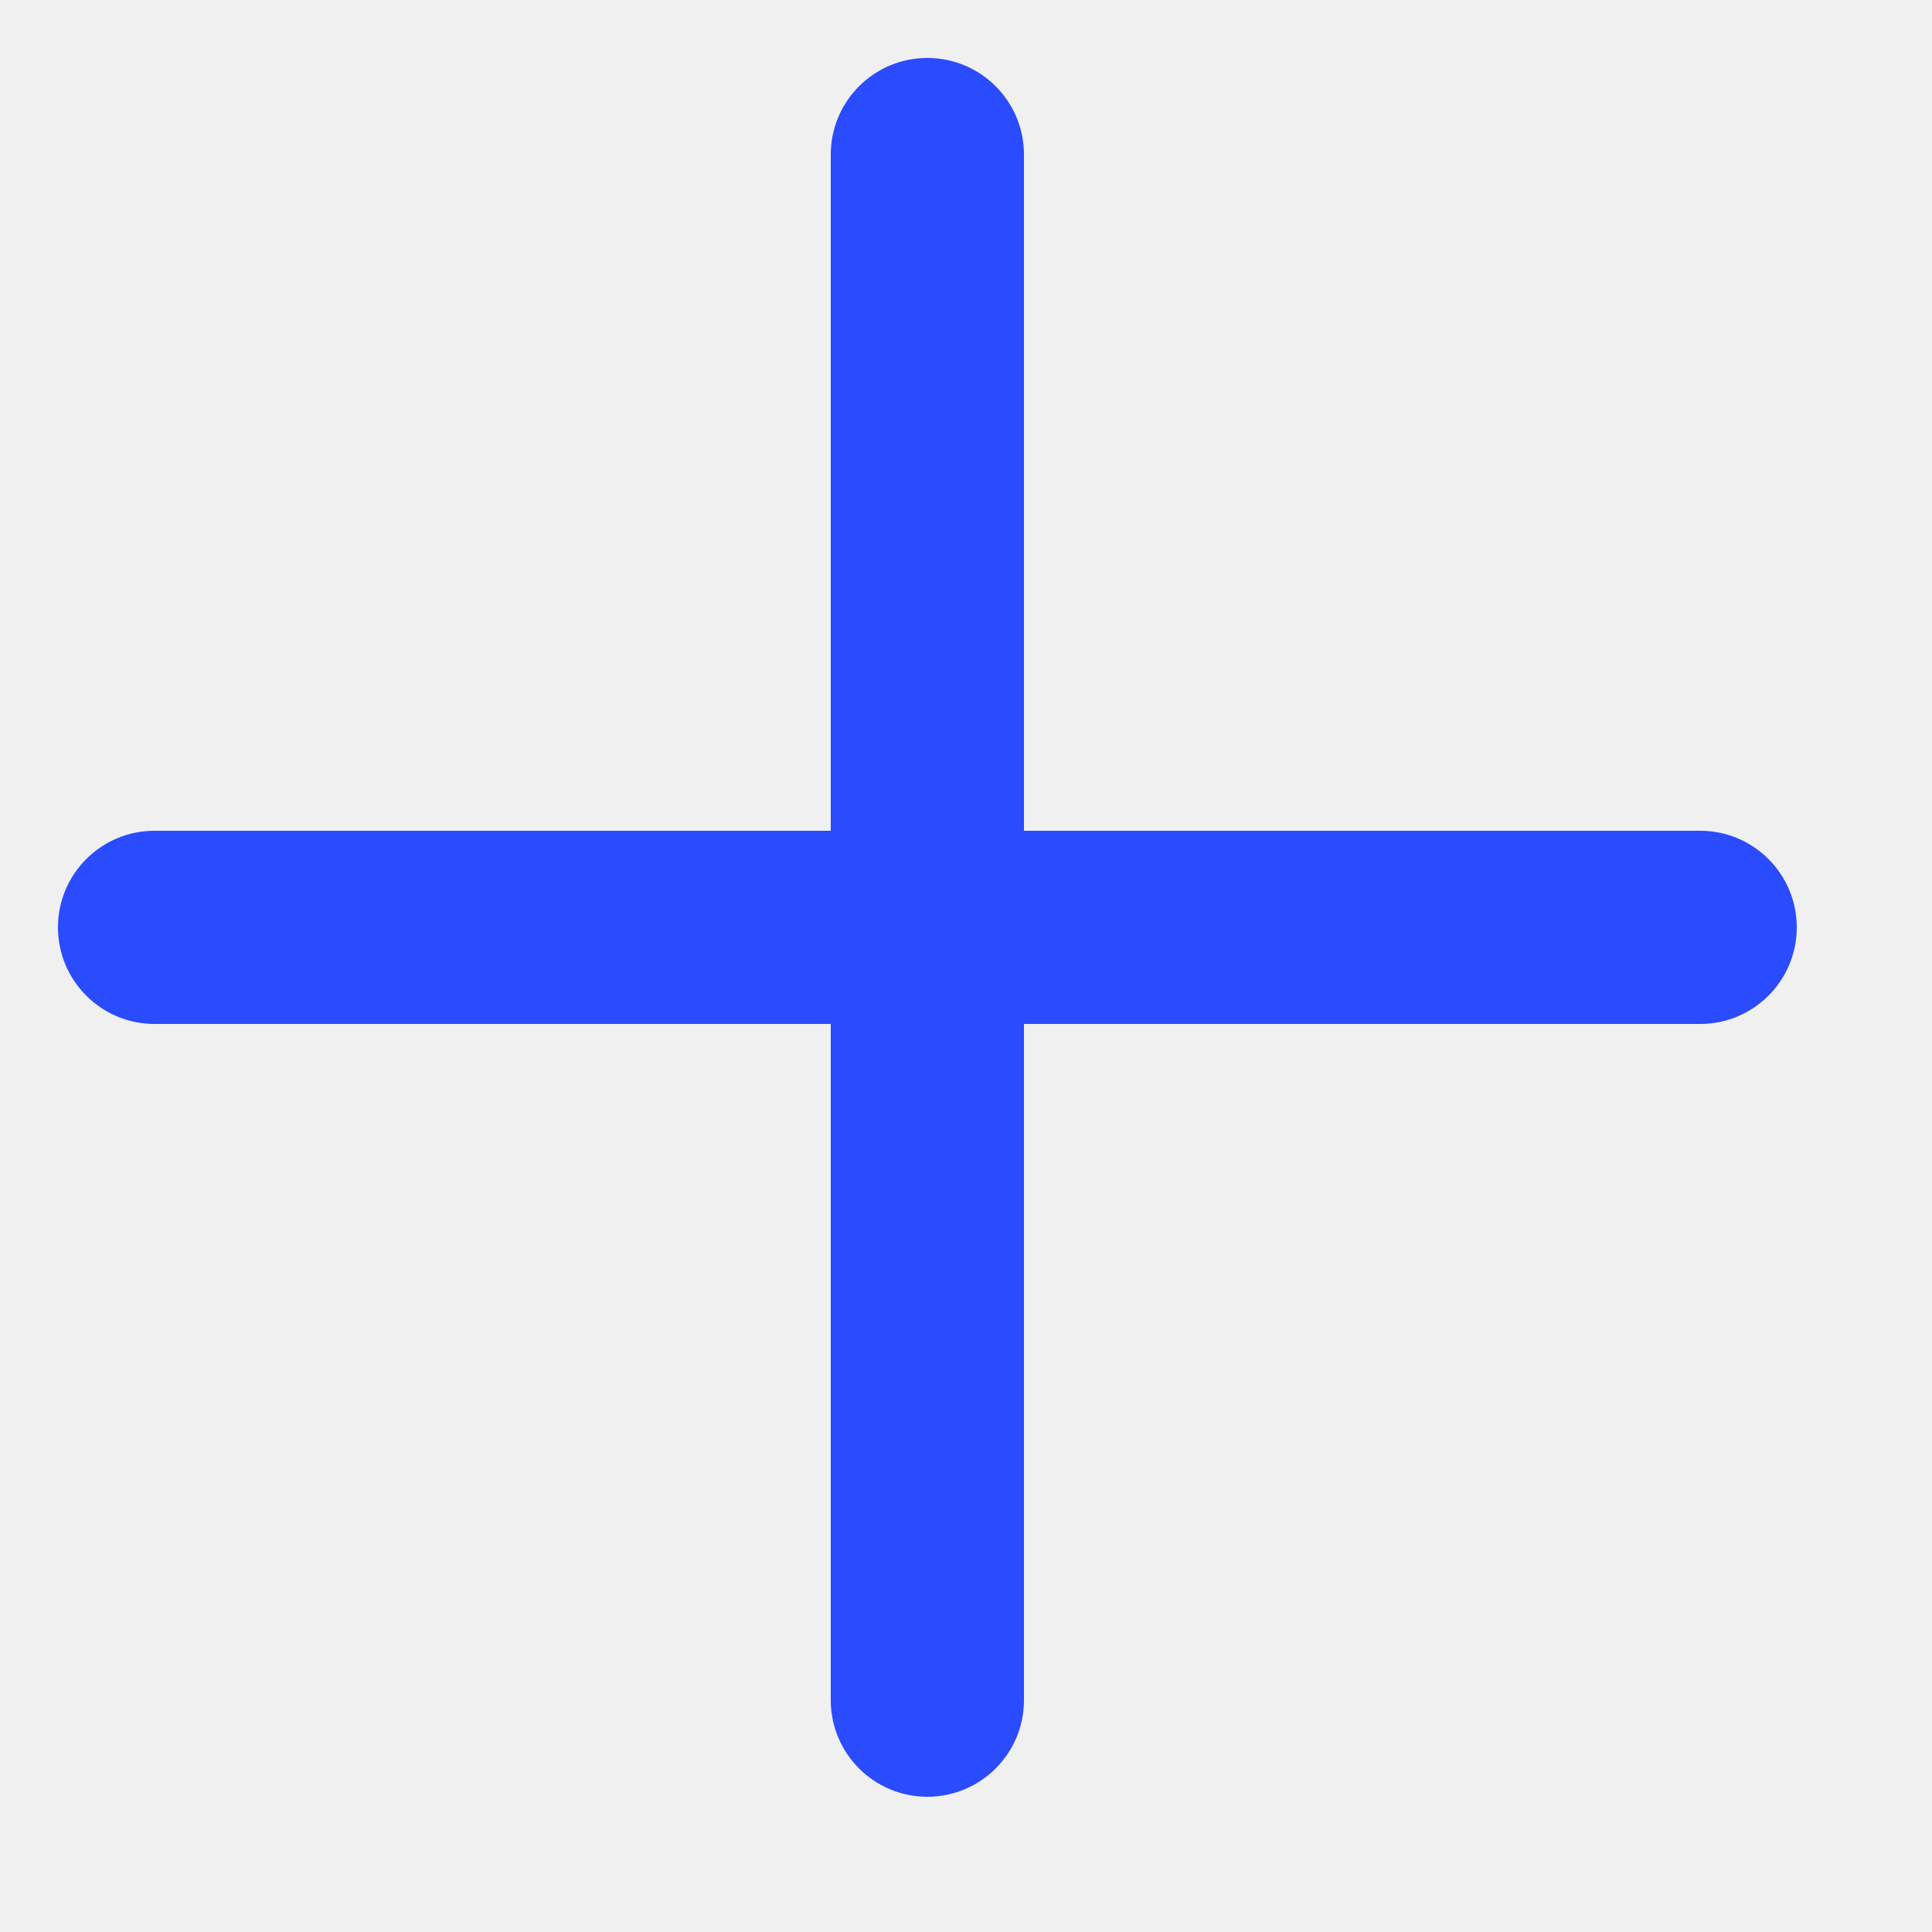
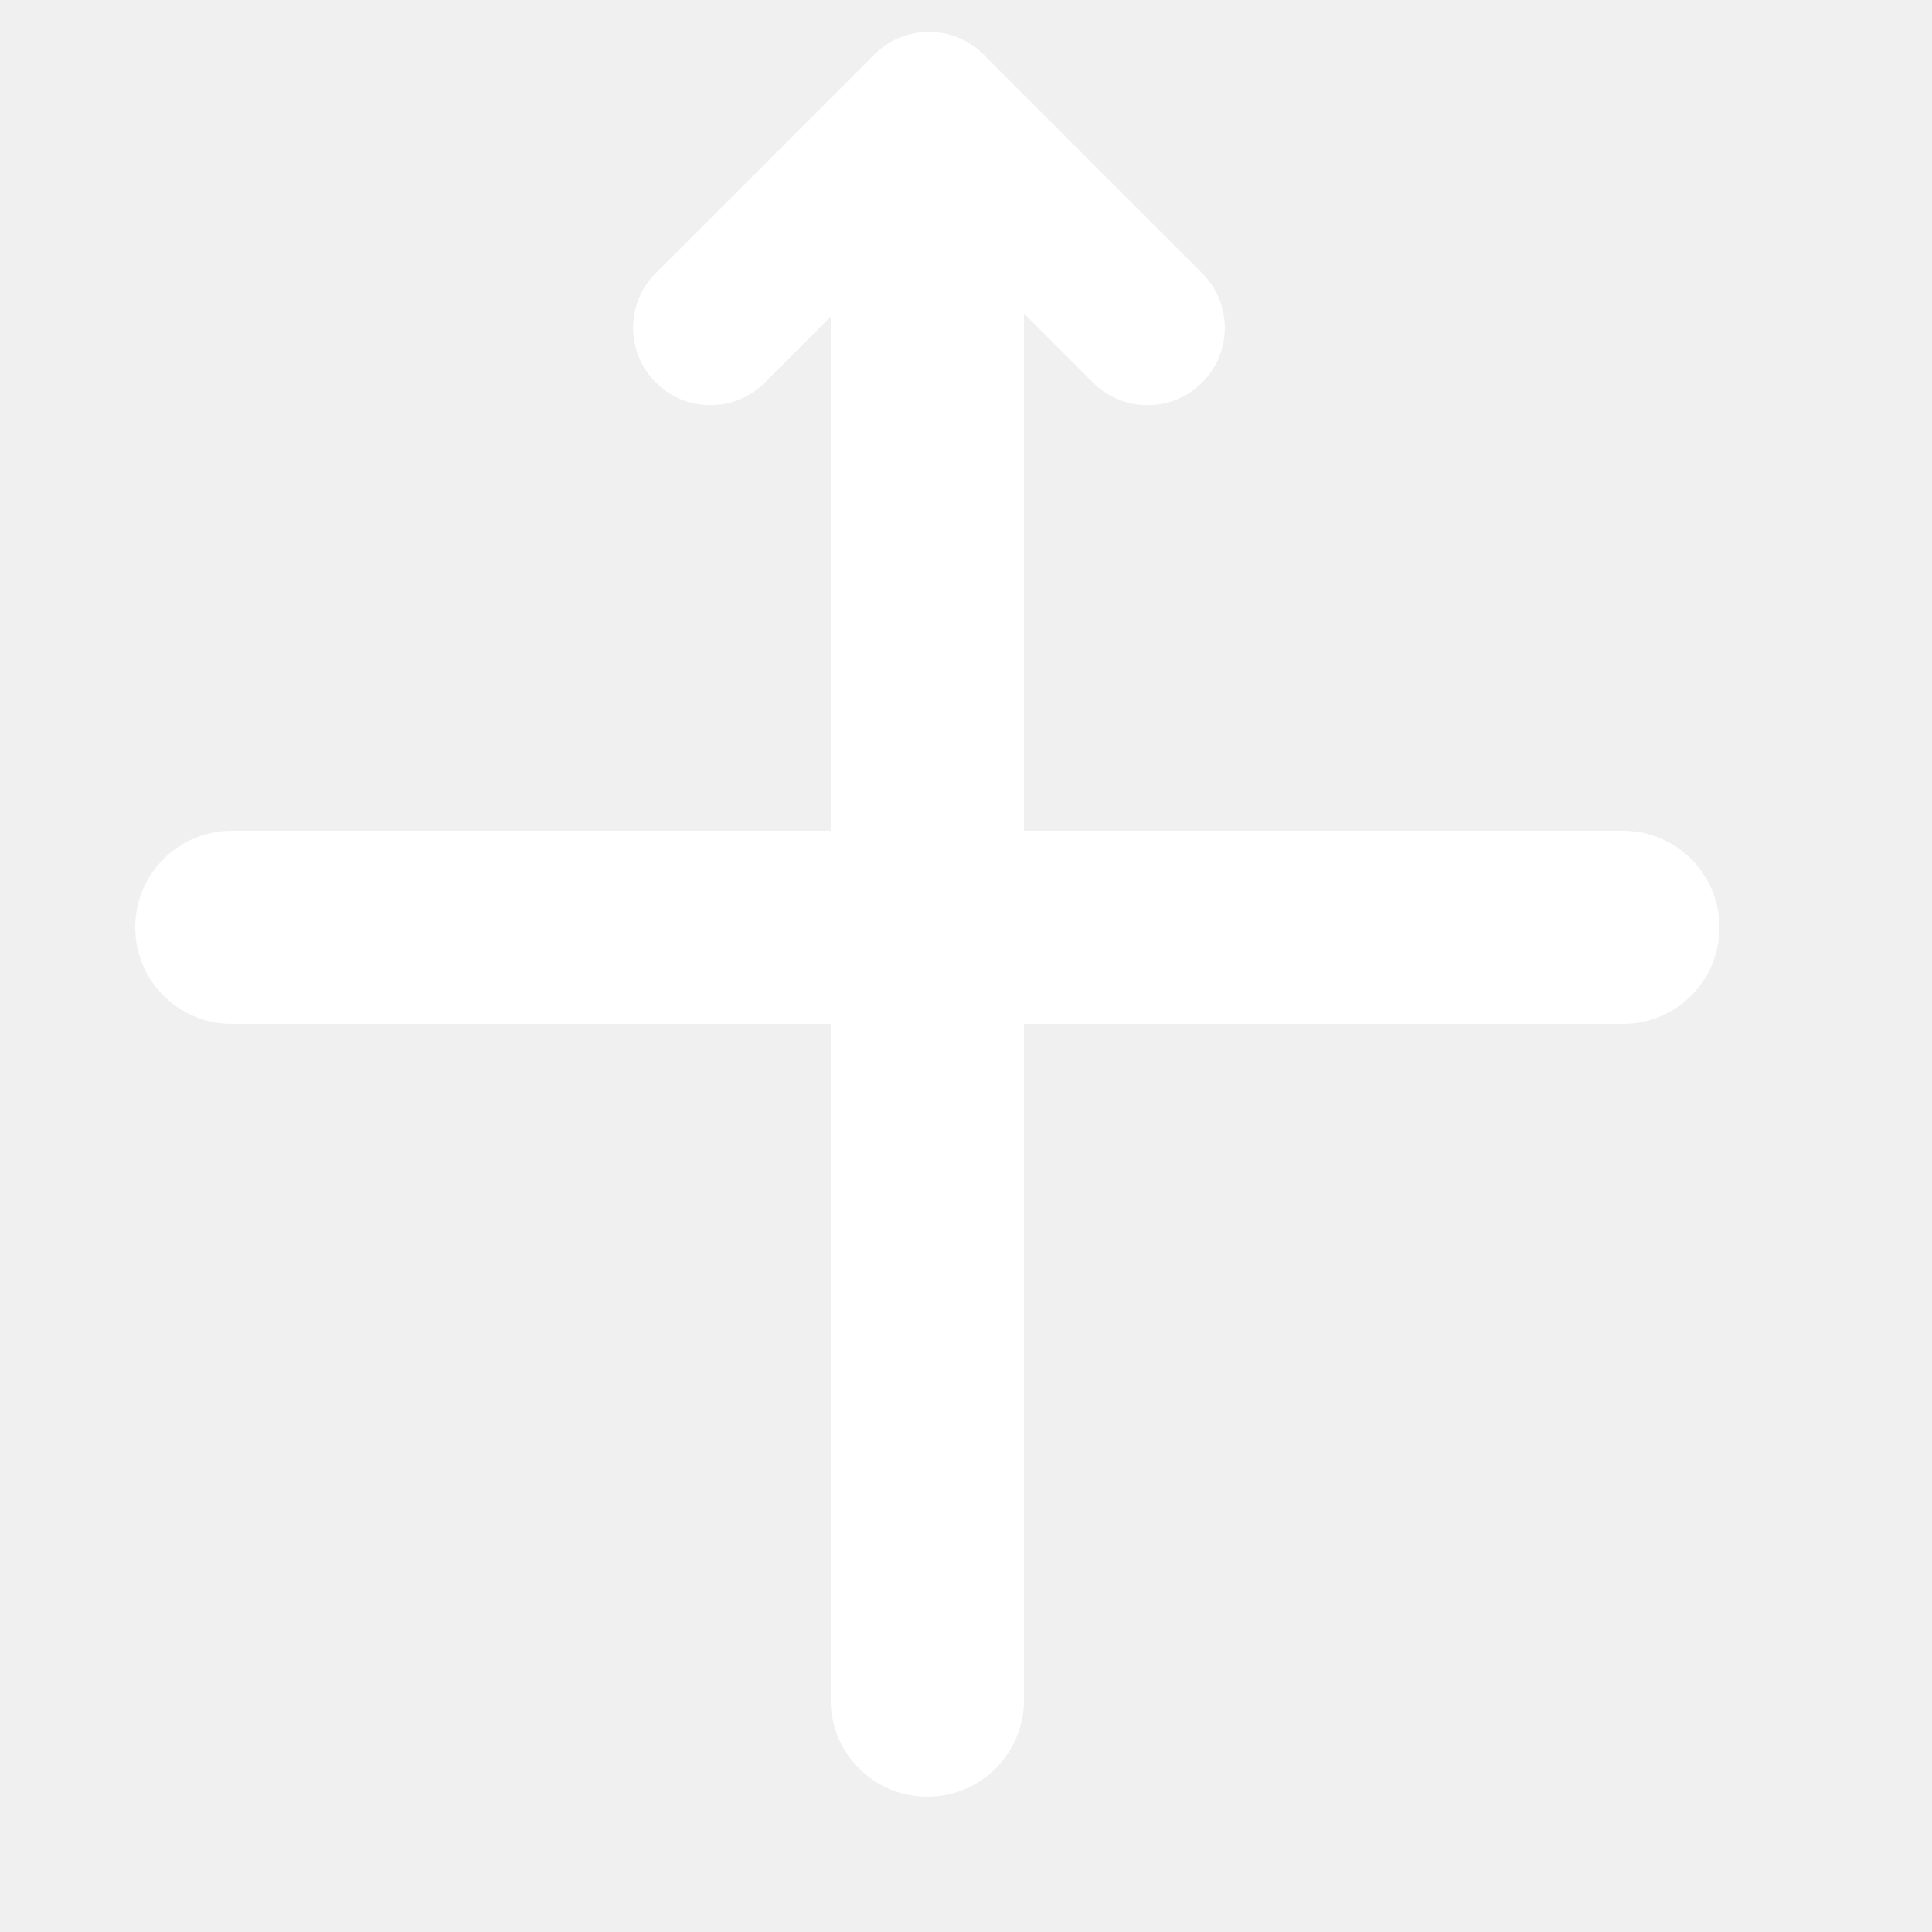
<svg xmlns="http://www.w3.org/2000/svg" width="25" height="25" fill="none">
-   <rect x="10.75" y="0.75" width="2.5" height="22.5" rx="1.25" fill="#2B4BFF" />
-   <rect x="0.75" y="10.75" width="22.5" height="2.5" rx="1.25" fill="#2B4BFF" />
+   <rect x="10.75" y="0.75" width="2.5" height="22.5" rx="1.25" fill="white" />
+   <rect x="1.75" y="10.75" width="20.5" height="2.5" rx="1.25" fill="white" />
+   <rect x="8.5" y="-8.5" width="6" height="2" rx="1" fill="white" transform="rotate(45)" />
+   <rect x="8.5" y="-8.5" width="2" height="6" rx="1" fill="white" transform="rotate(45)" />
</svg>
